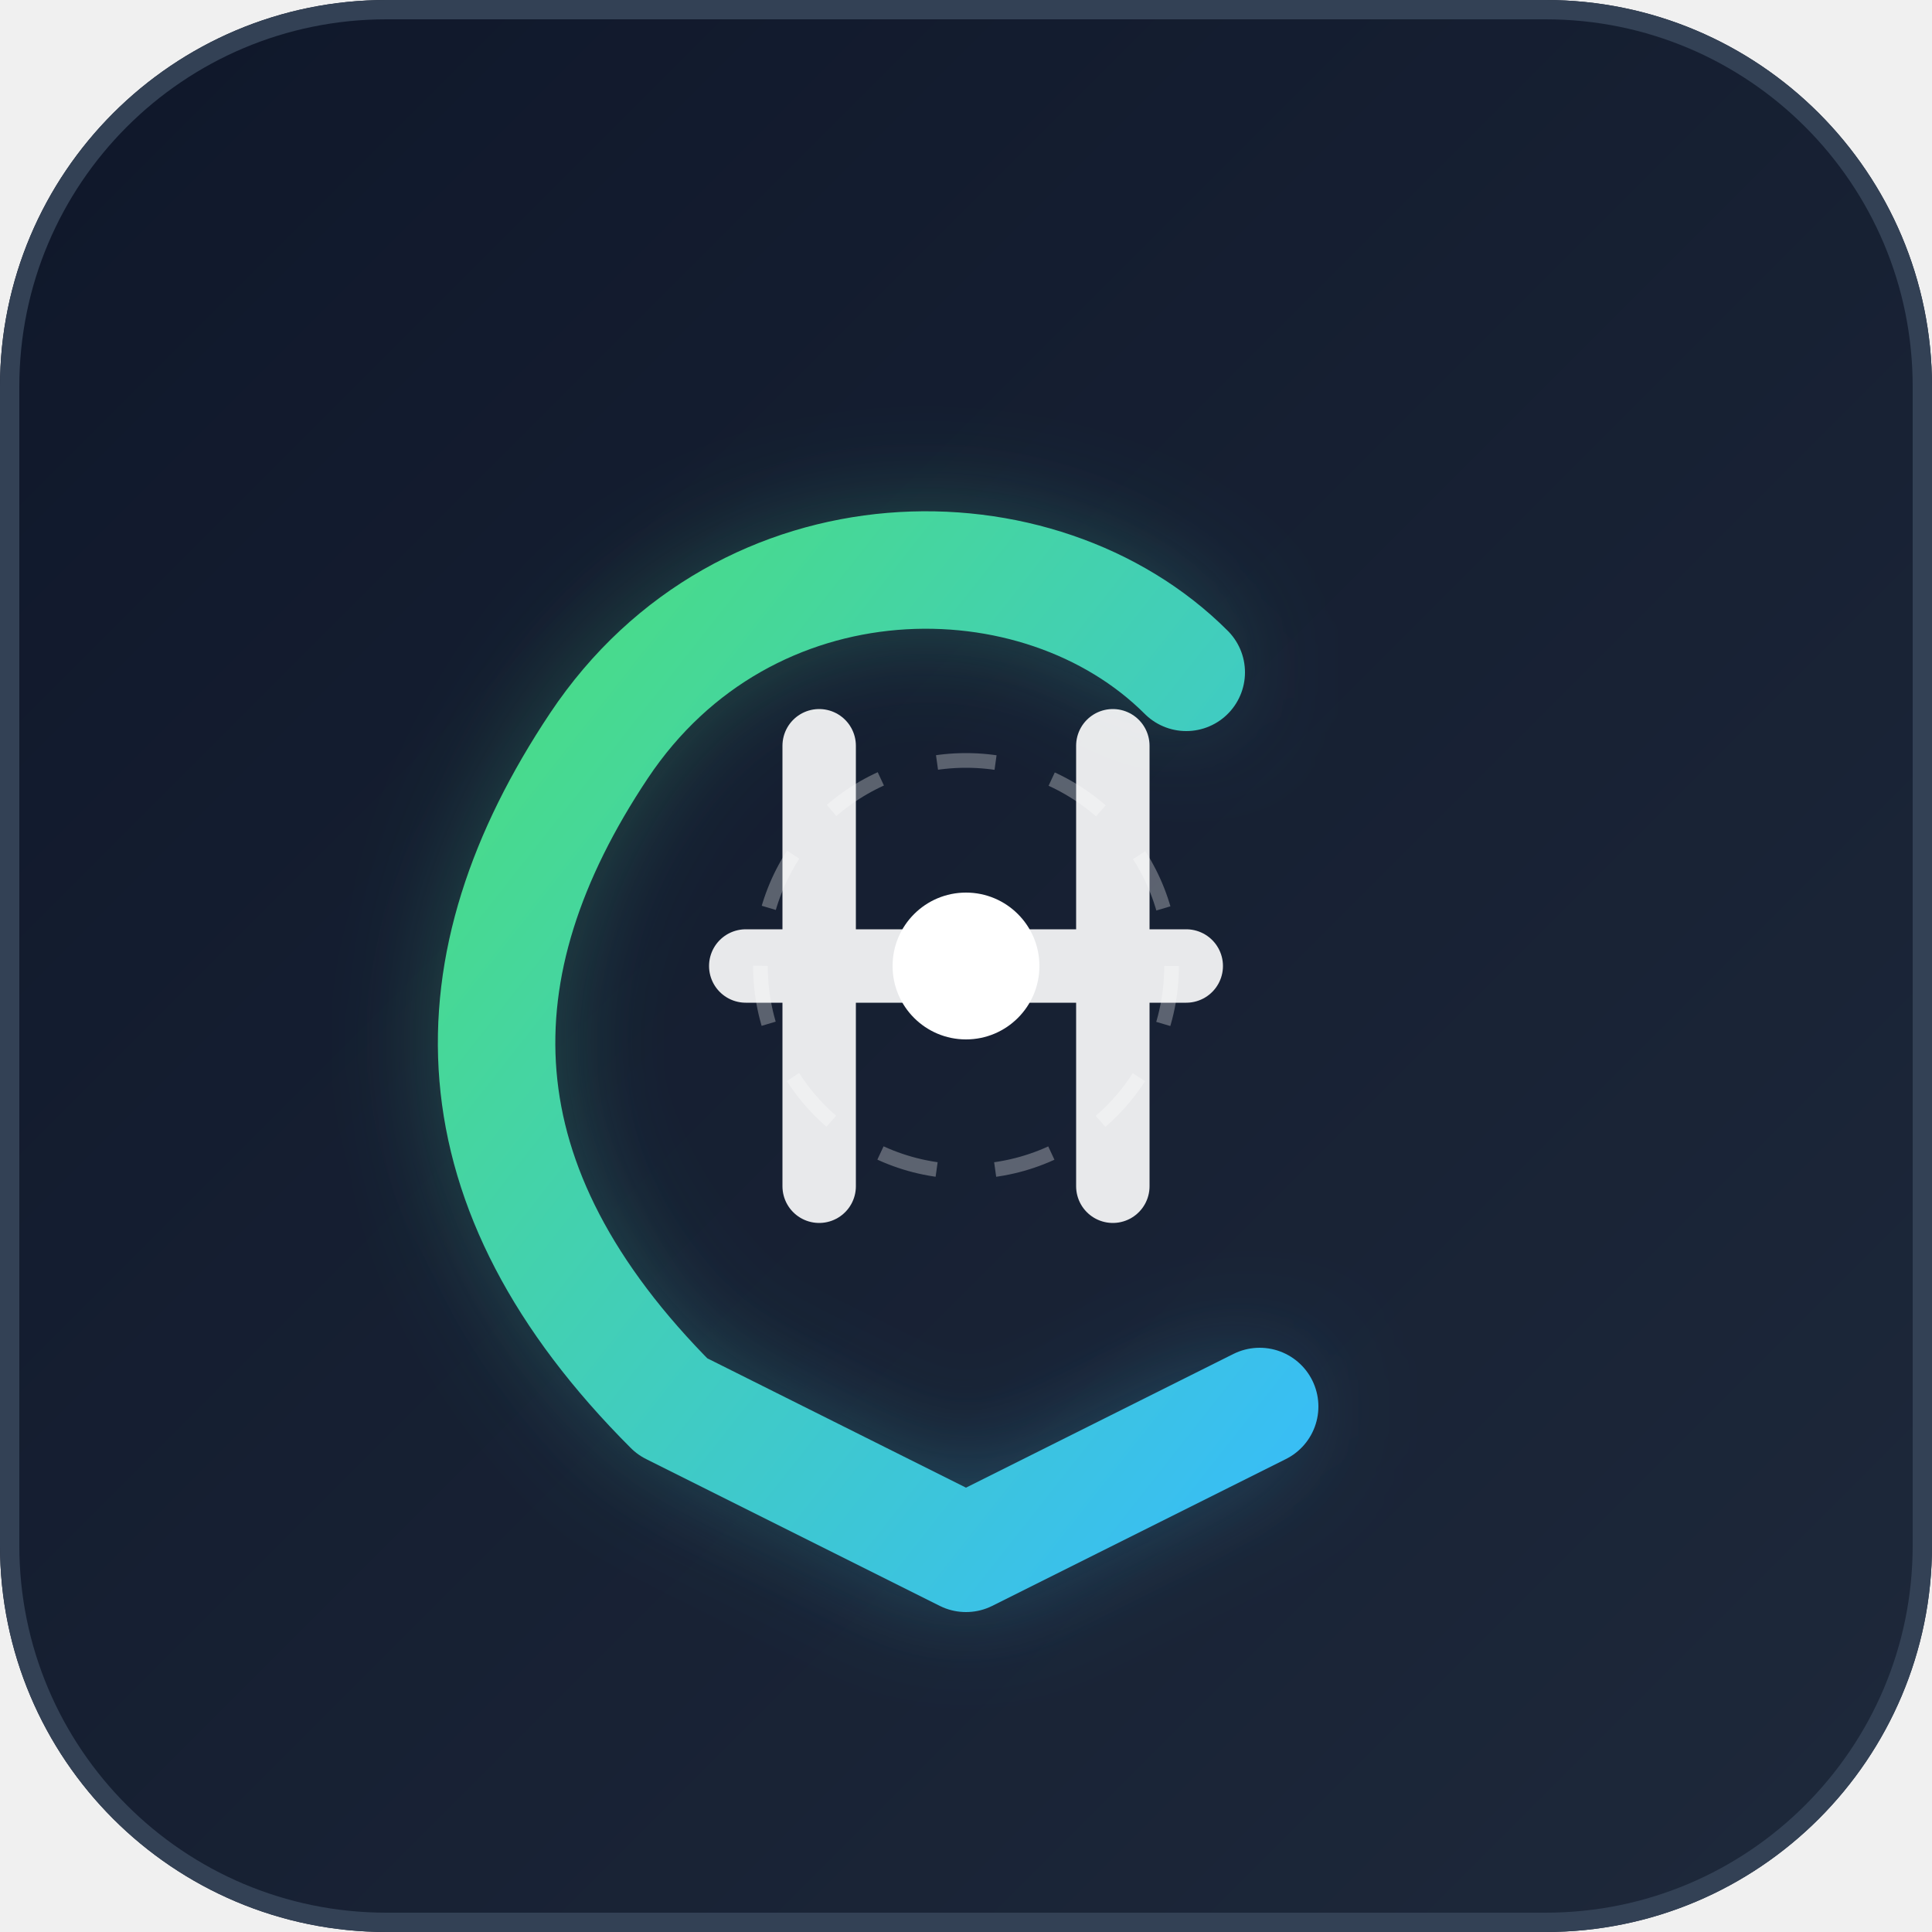
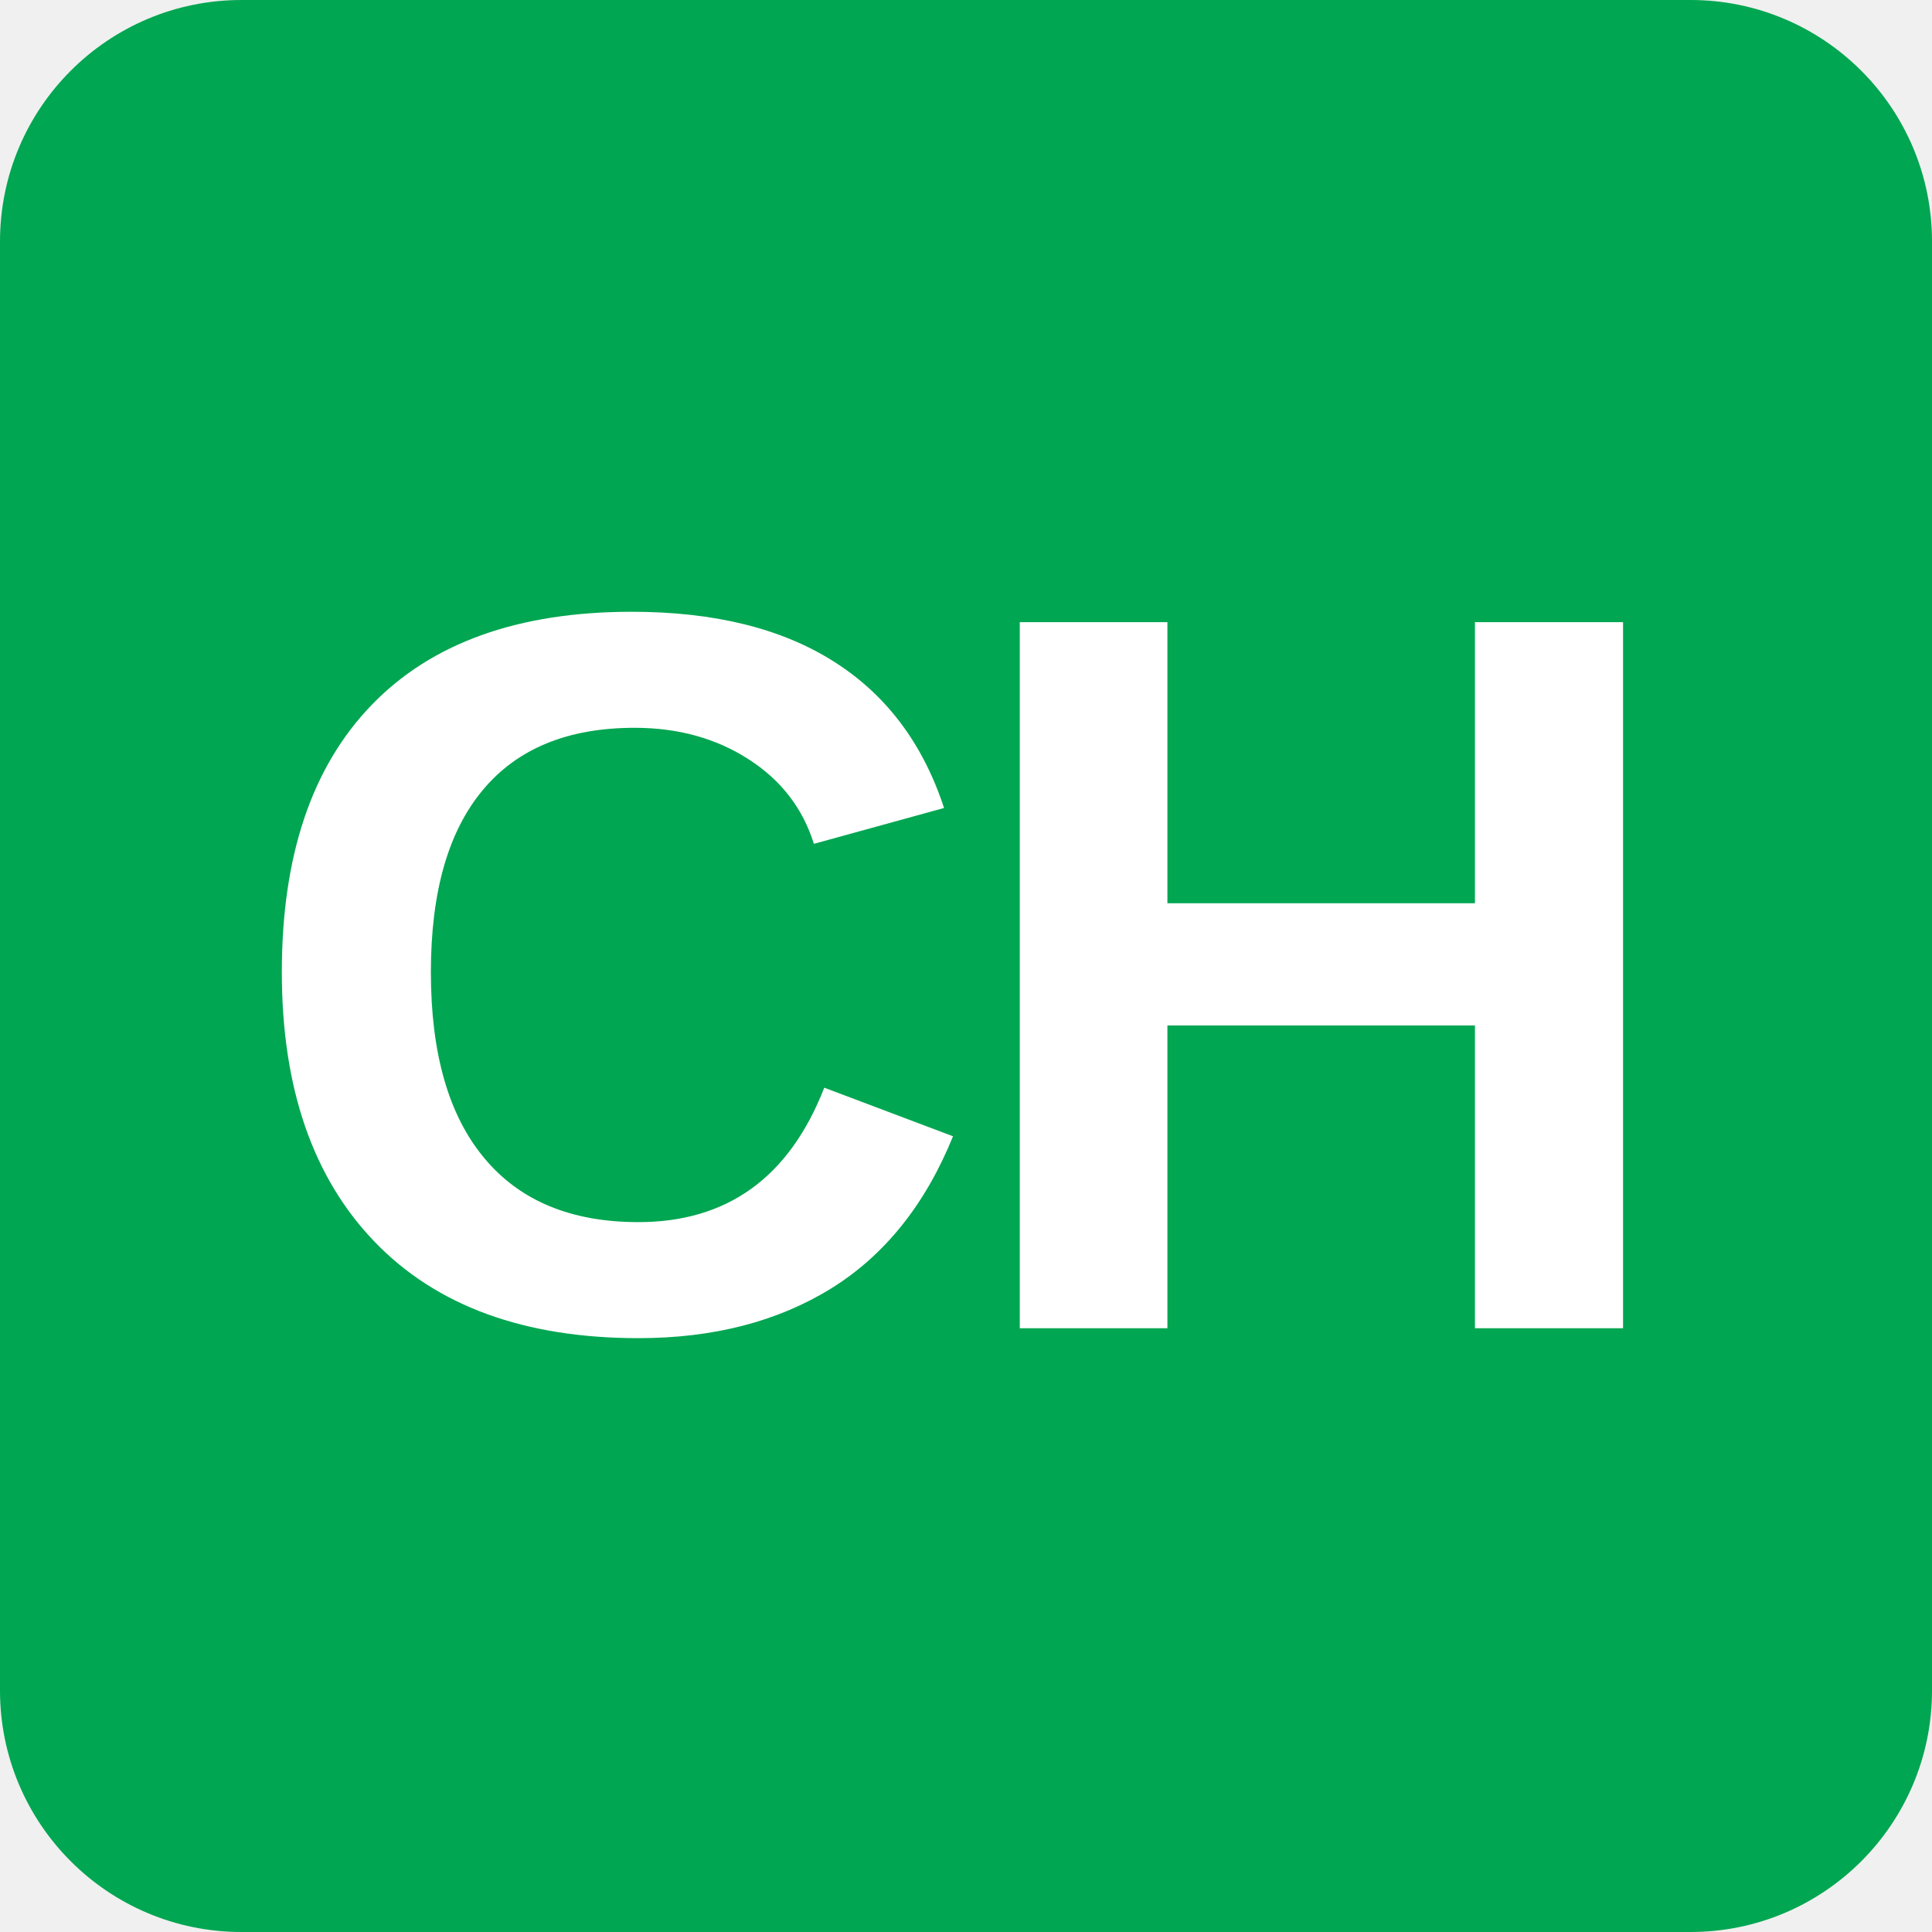
- <svg xmlns="http://www.w3.org/2000/svg" width="100" height="100" viewBox="0 0 100 100" fill="none">
-   <defs>
-     <linearGradient id="bgGradient" x1="0%" y1="0%" x2="100%" y2="100%">
-       <stop offset="0%" stop-color="#0f172a" />
-       <stop offset="100%" stop-color="#1e293b" />
-     </linearGradient>
-     <linearGradient id="logoGradient" x1="0%" y1="0%" x2="100%" y2="100%">
-       <stop offset="0%" stop-color="#4ade80" />
-       <stop offset="100%" stop-color="#38bdf8" />
-     </linearGradient>
-     <filter id="glow" x="-50%" y="-50%" width="200%" height="200%">
-       <feGaussianBlur stdDeviation="4" result="blur" />
-       <feComposite in="SourceGraphic" in2="blur" operator="over" />
-     </filter>
-   </defs>
-   <rect width="100" height="100" rx="20" fill="url(#bgGradient)" />
-   <rect x="0.5" y="0.5" width="99" height="99" rx="19.5" stroke="#334155" />
-   <g transform="translate(12, 12) scale(0.76)">
-     <path d="M65 30C55 20 35 20 25 35C15 50 15 65 30 80L50 90L70 80" stroke="url(#logoGradient)" stroke-width="4" stroke-linecap="round" stroke-linejoin="round" filter="url(#glow)" opacity="0.5" />
-     <path d="M65 30C55 20 35 20 25 35C15 50 15 65 30 80L50 90L70 80" stroke="url(#logoGradient)" stroke-width="8" stroke-linecap="round" stroke-linejoin="round" />
-     <path d="M40 35V65M60 35V65M35 50H65" stroke="white" stroke-width="5" stroke-linecap="round" opacity="0.9" />
-     <circle cx="50" cy="50" r="5" fill="white" />
-     <circle cx="50" cy="50" r="14" stroke="white" stroke-width="1" opacity="0.3" stroke-dasharray="4 4" />
-   </g>
+ <svg xmlns="http://www.w3.org/2000/svg" width="64" height="64" viewBox="0 0 64 64" fill="none">
+   <rect width="64" height="64" rx="8" fill="#00a651" />
+   <text x="32" y="44" text-anchor="middle" font-family="Arial, sans-serif" font-weight="bold" font-size="34" fill="white" letter-spacing="-1">CH</text>
</svg>
